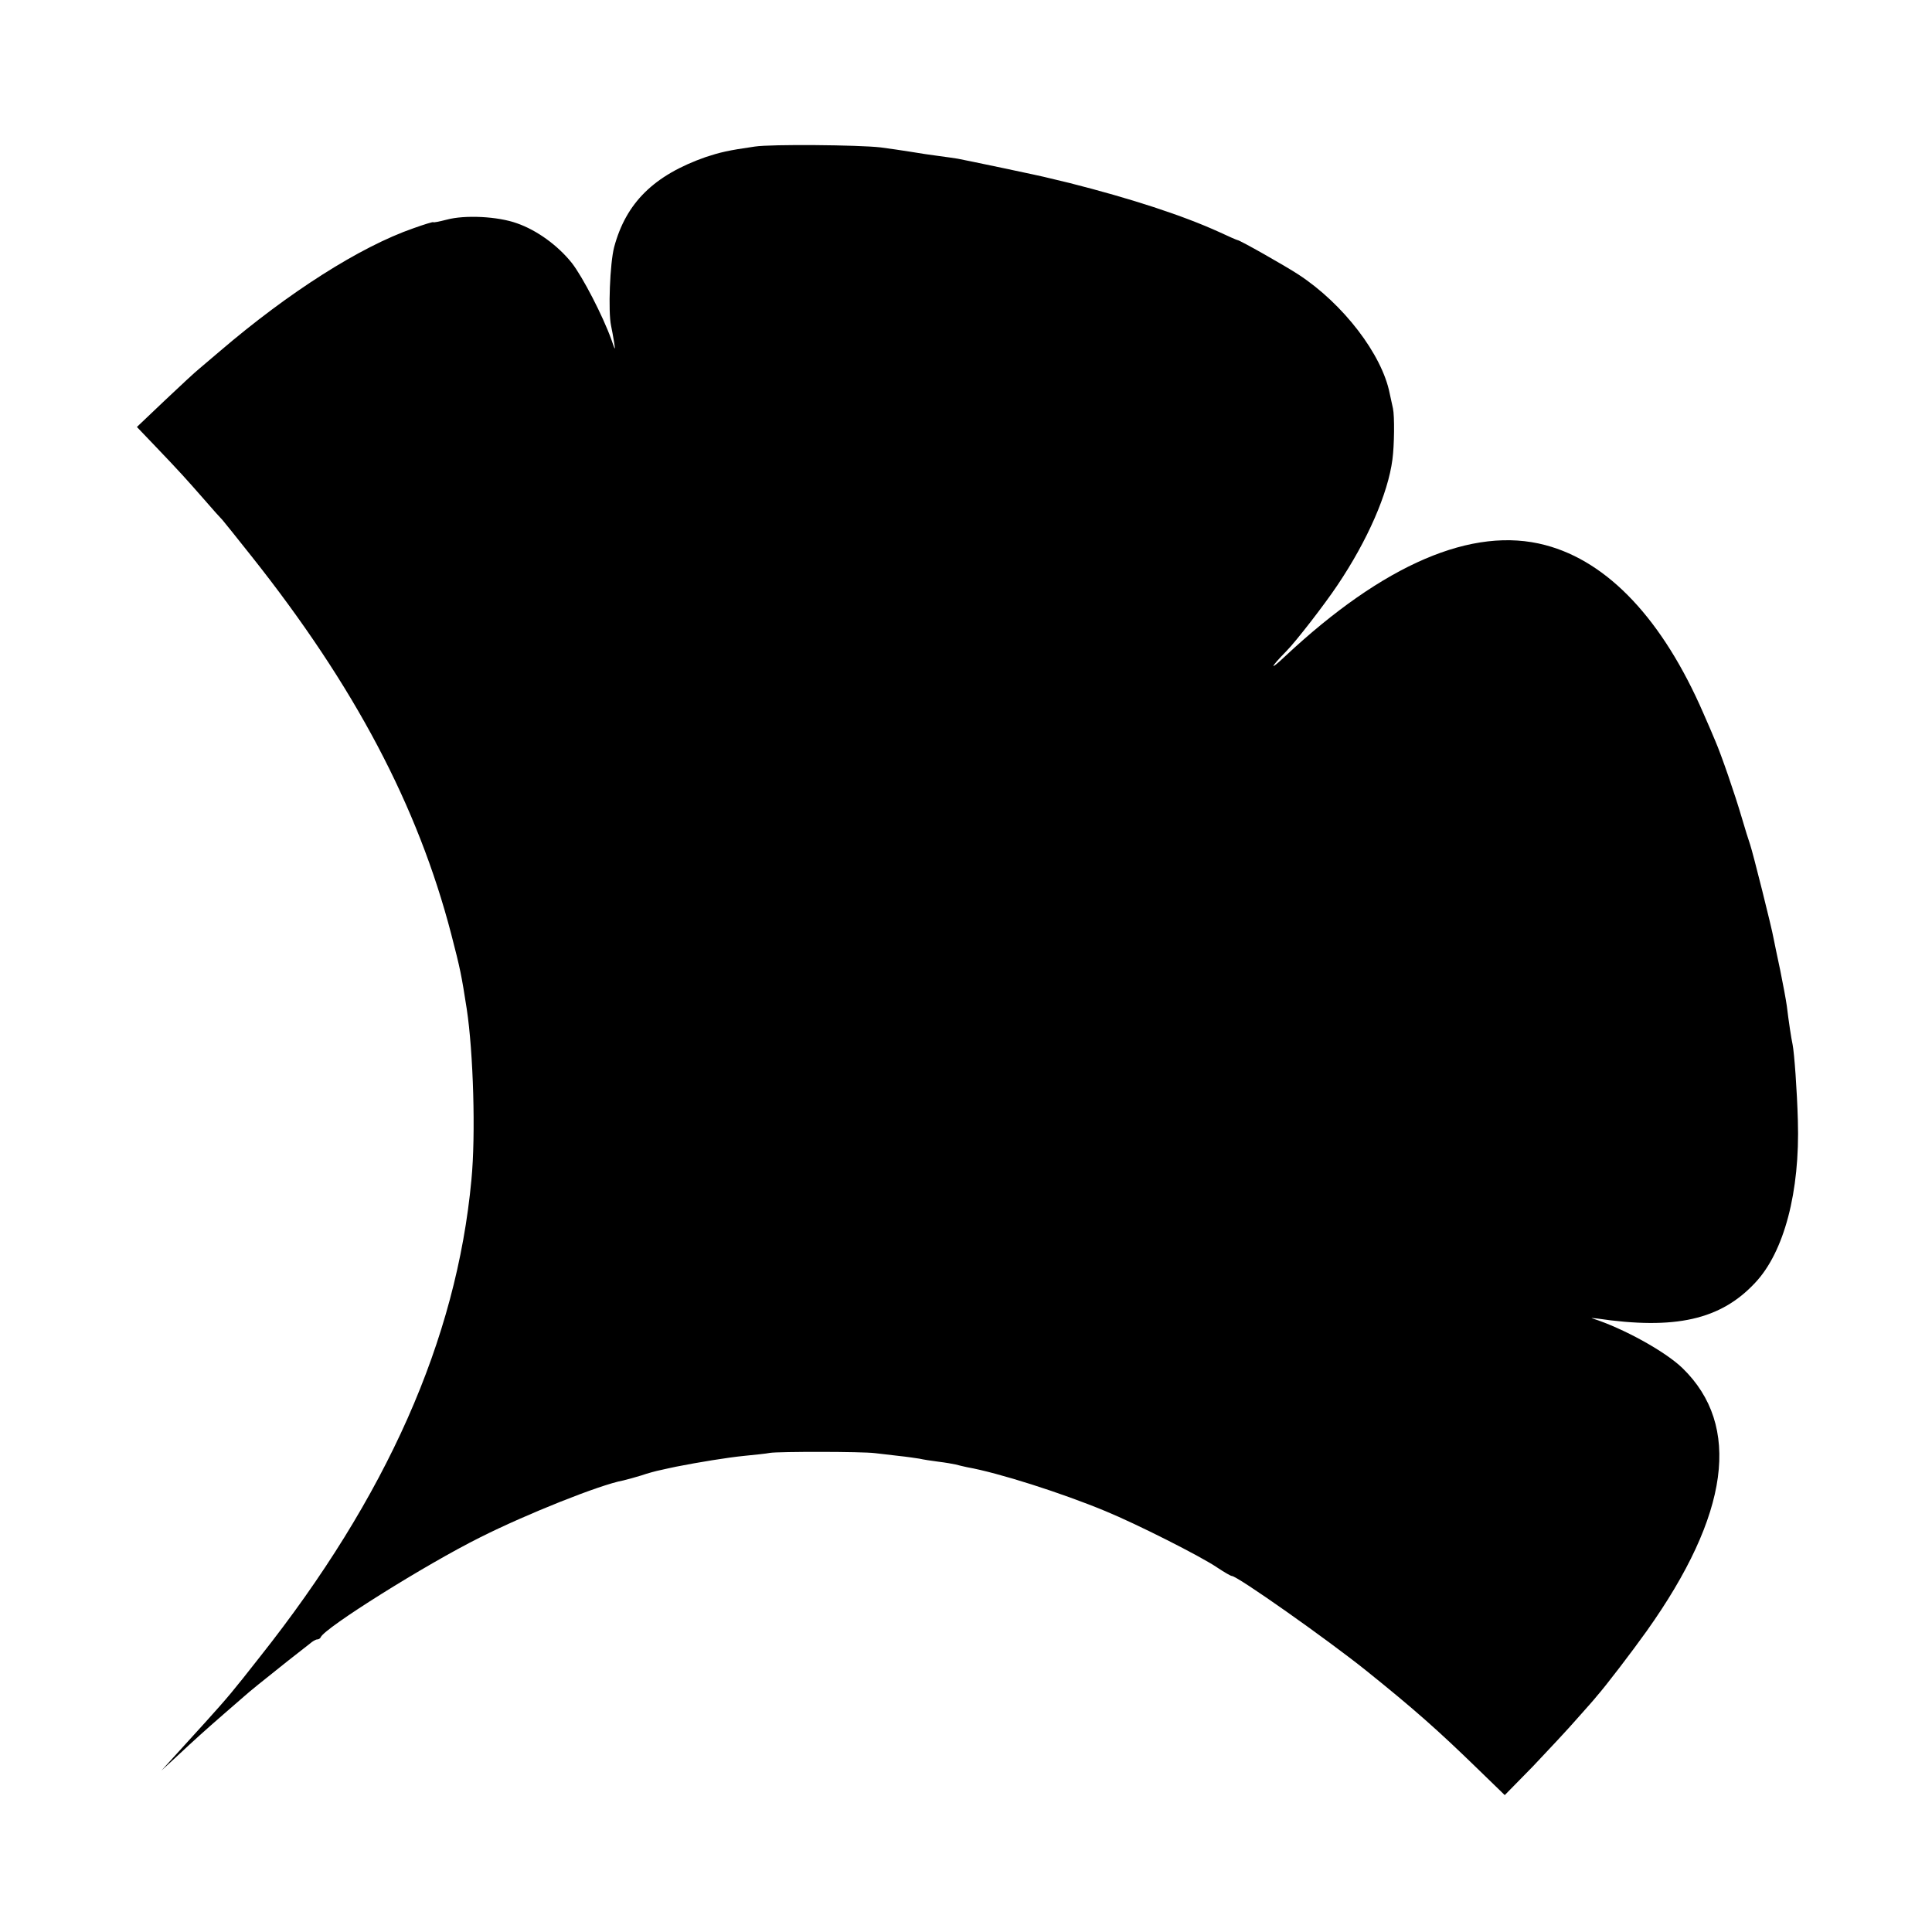
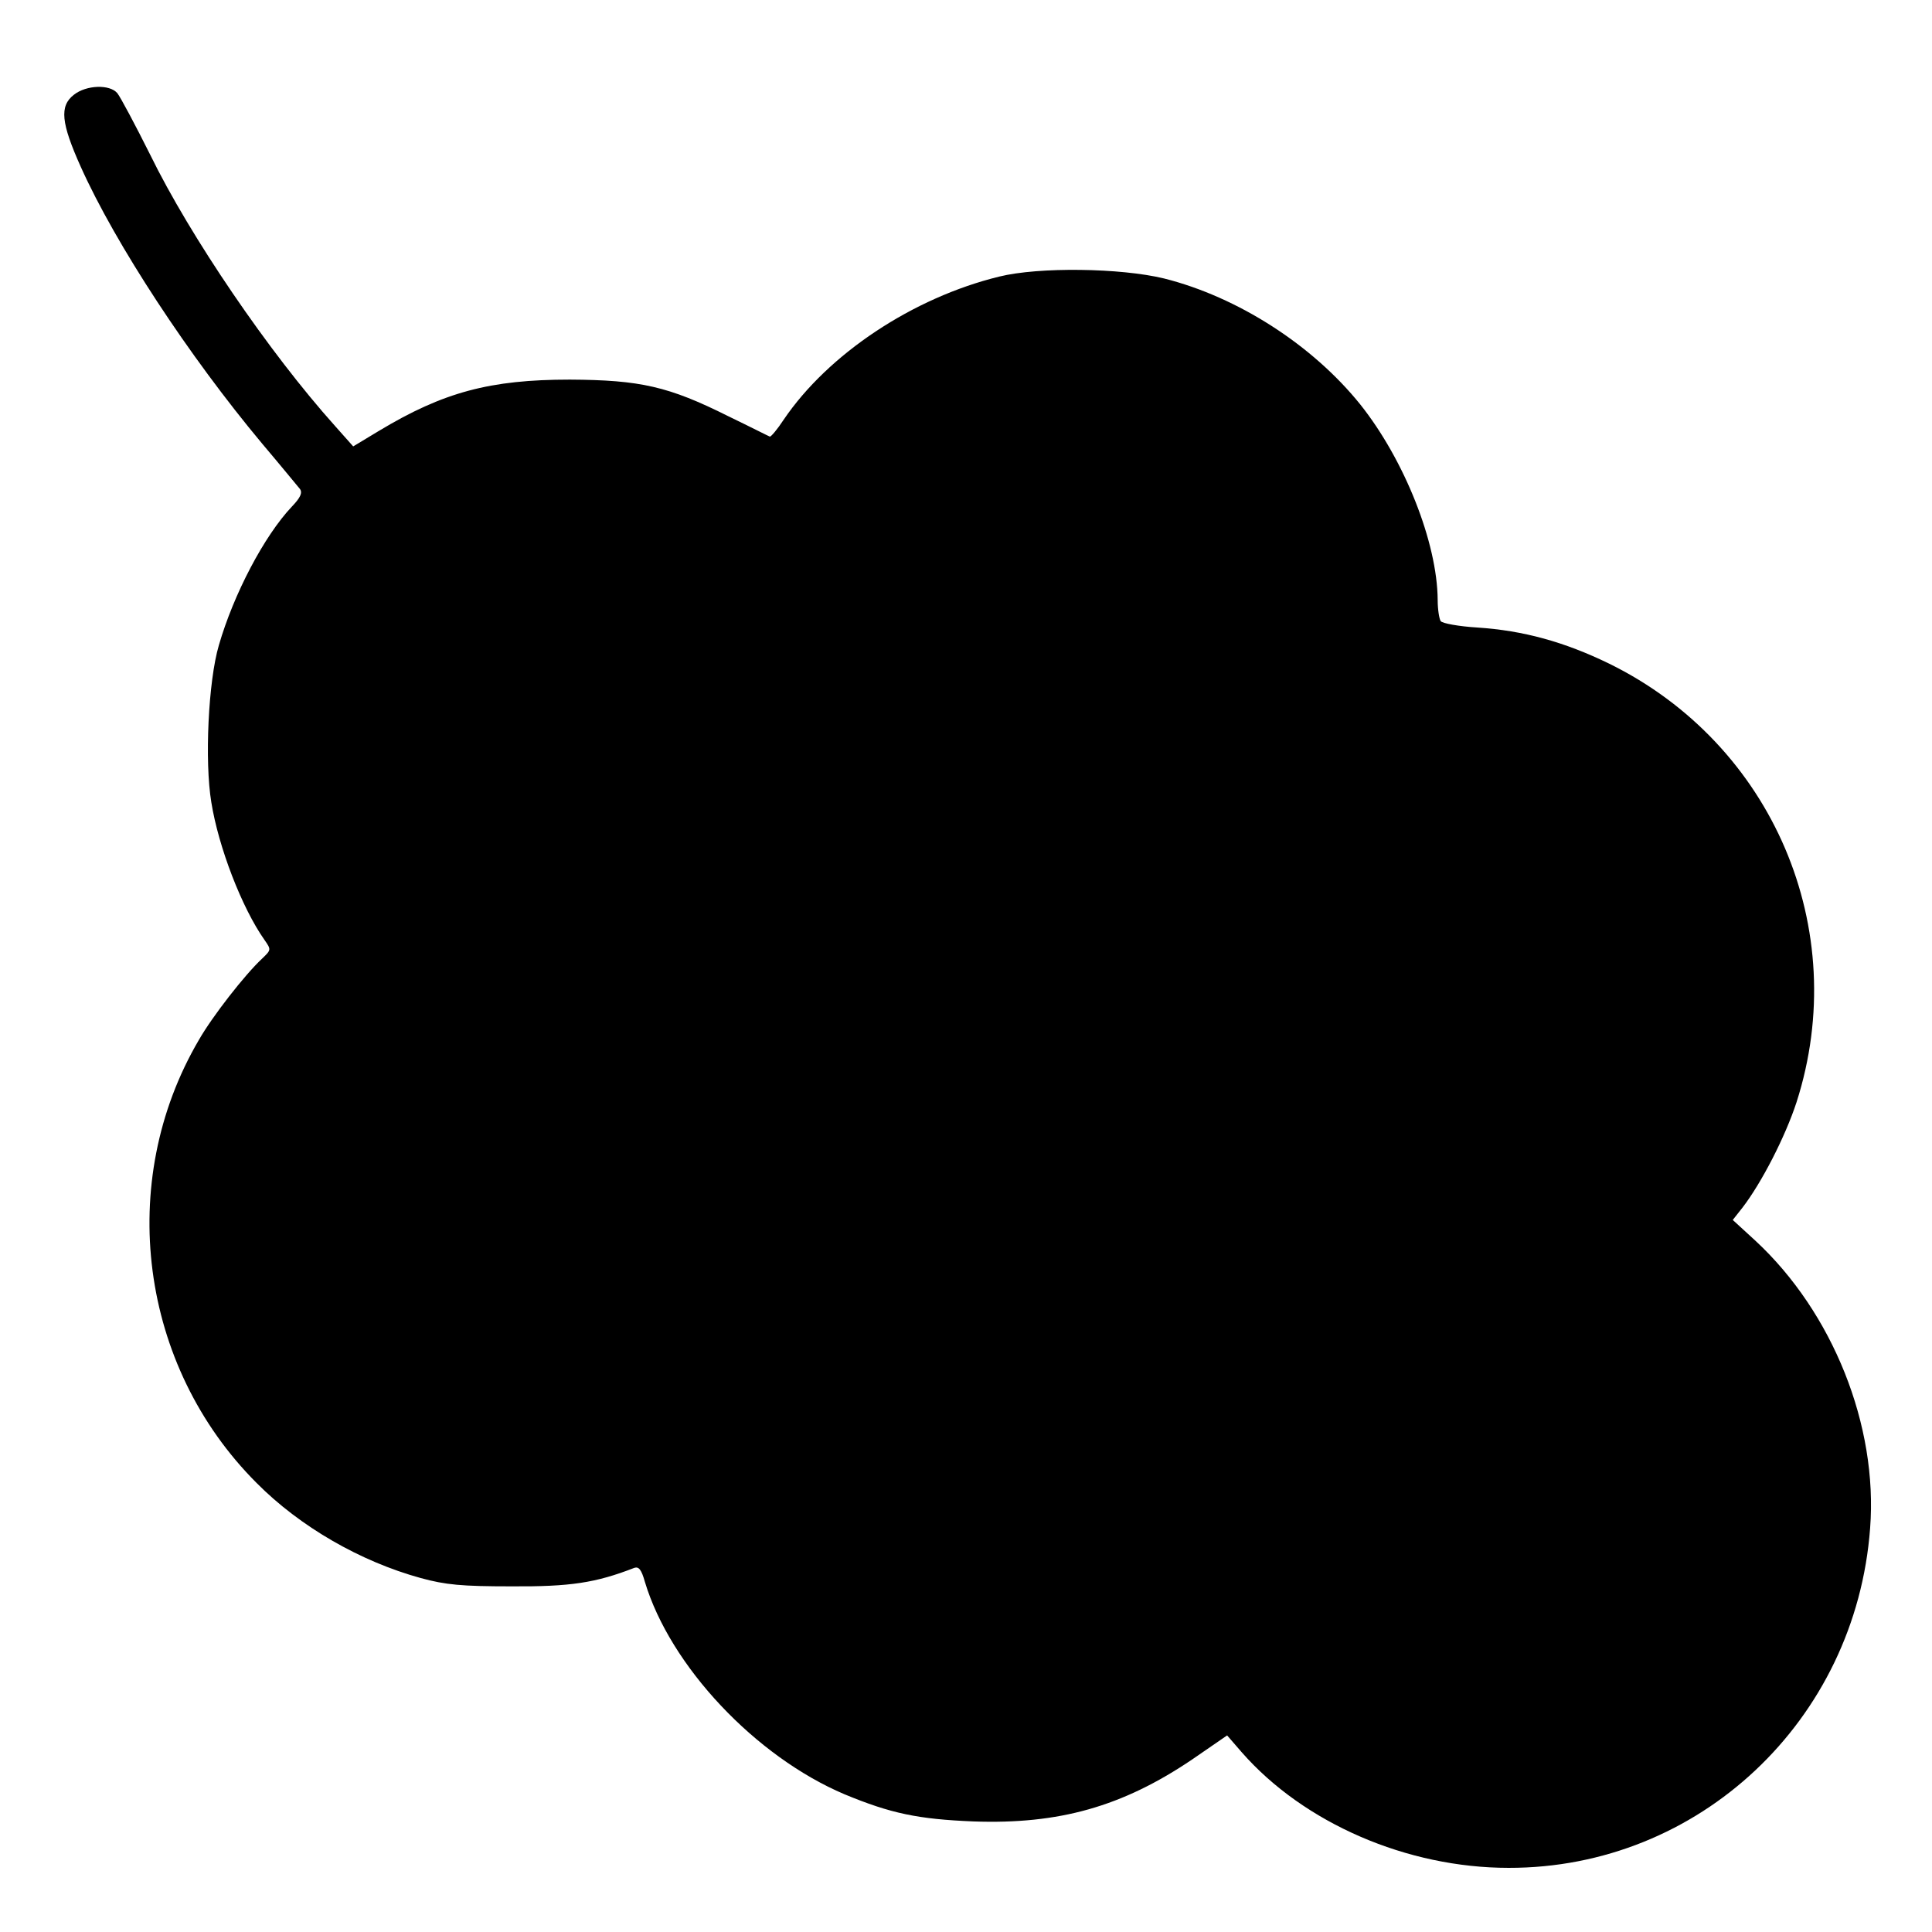
- <svg xmlns="http://www.w3.org/2000/svg" version="1.0" width="700pt" height="700pt" viewBox="0 0 700 700" preserveAspectRatio="xMidYMid meet">
-   <g transform="translate(0,700) scale(0.1,-0.1)" fill="#000000" stroke="none">
-     <path d="M2735 6469 c-98 -14 -126 -21 -178 -38 -188 -66 -289 -166 -332 -327 -15 -58 -22 -232 -11 -284 3 -14 8 -41 11 -60 5 -32 4 -31 -10 10 -31 86 -104 227 -143 277 -51 64 -127 119 -199 144 -69 25 -189 31 -255 13 -27 -7 -48 -11 -48 -9 0 2 -33 -8 -72 -22 -193 -67 -452 -232 -702 -446 -27 -23 -60 -51 -73 -62 -14 -11 -70 -63 -126 -116 l-101 -96 66 -69 c90 -94 114 -121 178 -194 30 -35 60 -68 66 -74 5 -6 53 -65 105 -131 374 -471 603 -905 724 -1370 33 -127 37 -148 56 -270 24 -157 33 -457 17 -620 -54 -579 -307 -1149 -767 -1729 -98 -125 -114 -144 -196 -235 -54 -59 -60 -66 -120 -132 l-40 -44 50 46 c76 71 104 96 175 158 36 31 70 61 76 66 14 13 72 60 154 125 36 28 73 57 83 65 9 8 21 15 26 15 5 0 11 3 13 8 14 34 381 264 578 362 167 84 435 191 518 206 13 3 42 11 65 18 23 8 56 17 72 20 17 4 41 9 55 12 81 16 185 33 245 39 39 4 81 8 95 11 32 5 334 5 380 -1 19 -2 58 -7 86 -10 29 -3 62 -8 75 -10 13 -3 44 -8 69 -11 25 -3 53 -8 62 -10 10 -3 29 -7 42 -10 113 -20 342 -93 501 -159 112 -46 346 -164 406 -205 24 -16 48 -30 52 -30 20 0 346 -230 487 -343 173 -139 259 -215 403 -355 l99 -96 102 104 c55 58 128 136 161 174 33 37 65 73 70 80 32 36 129 163 181 236 301 423 344 745 130 953 -63 61 -216 145 -326 180 -8 2 -1 2 15 0 284 -42 449 -5 574 129 105 111 163 330 155 588 -3 110 -13 245 -19 275 -5 23 -14 82 -21 140 -3 22 -14 81 -24 130 -11 50 -21 101 -24 115 -6 36 -75 311 -85 340 -5 14 -19 59 -31 100 -24 82 -74 227 -95 275 -7 17 -26 62 -43 100 -147 339 -345 550 -573 610 -263 70 -586 -69 -944 -404 -57 -54 -54 -41 5 19 35 35 140 171 186 240 109 162 183 332 199 455 7 51 8 158 2 185 -2 8 -7 33 -12 55 -28 141 -168 324 -330 430 -47 31 -213 125 -221 125 -2 0 -32 13 -66 29 -134 61 -322 122 -543 178 -33 8 -67 16 -75 18 -25 7 -303 65 -330 70 -14 2 -45 7 -70 10 -25 3 -70 10 -100 15 -30 5 -80 12 -110 16 -79 9 -396 12 -455 3z" />
+ <svg xmlns="http://www.w3.org/2000/svg" version="1.0" width="512pt" height="512pt" viewBox="0 0 512 512" preserveAspectRatio="xMidYMid meet">
+   <g transform="translate(0,512) scale(0.1,-0.1)" fill="#000000" stroke="none">
+     <path d="M196 4869 c-39 -30 -34 -75 18 -191 92 -205 287 -502 481 -734 50 -59 94 -113 100 -120 7 -10 1 -23 -21 -46 -74 -78 -155 -233 -194 -368 -28 -95 -38 -307 -20 -416 19 -119 81 -280 141 -365 18 -26 18 -26 -7 -50 -45 -42 -131 -152 -167 -215 -221 -377 -157 -864 153 -1174 115 -116 275 -208 435 -252 66 -18 108 -22 240 -22 156 -1 223 9 326 49 12 4 19 -5 28 -37 67 -223 293 -463 529 -563 123 -51 195 -66 342 -72 226 -8 394 39 579 164 l93 64 39 -45 c165 -188 438 -306 707 -306 504 -1 920 390 958 900 21 272 -99 572 -304 762 l-60 55 26 33 c50 65 113 187 143 279 147 458 -63 949 -496 1162 -119 58 -228 88 -350 96 -49 3 -93 11 -97 17 -4 6 -8 31 -8 56 -1 152 -88 371 -205 518 -127 158 -325 285 -520 334 -115 28 -332 31 -437 5 -229 -56 -453 -205 -571 -379 -17 -26 -34 -46 -37 -45 -3 1 -52 26 -110 54 -158 79 -233 96 -420 97 -211 0 -335 -33 -506 -136 l-68 -41 -48 54 c-175 195 -384 502 -490 719 -40 80 -79 153 -87 163 -20 24 -82 22 -115 -4z" />
  </g>
</svg>
